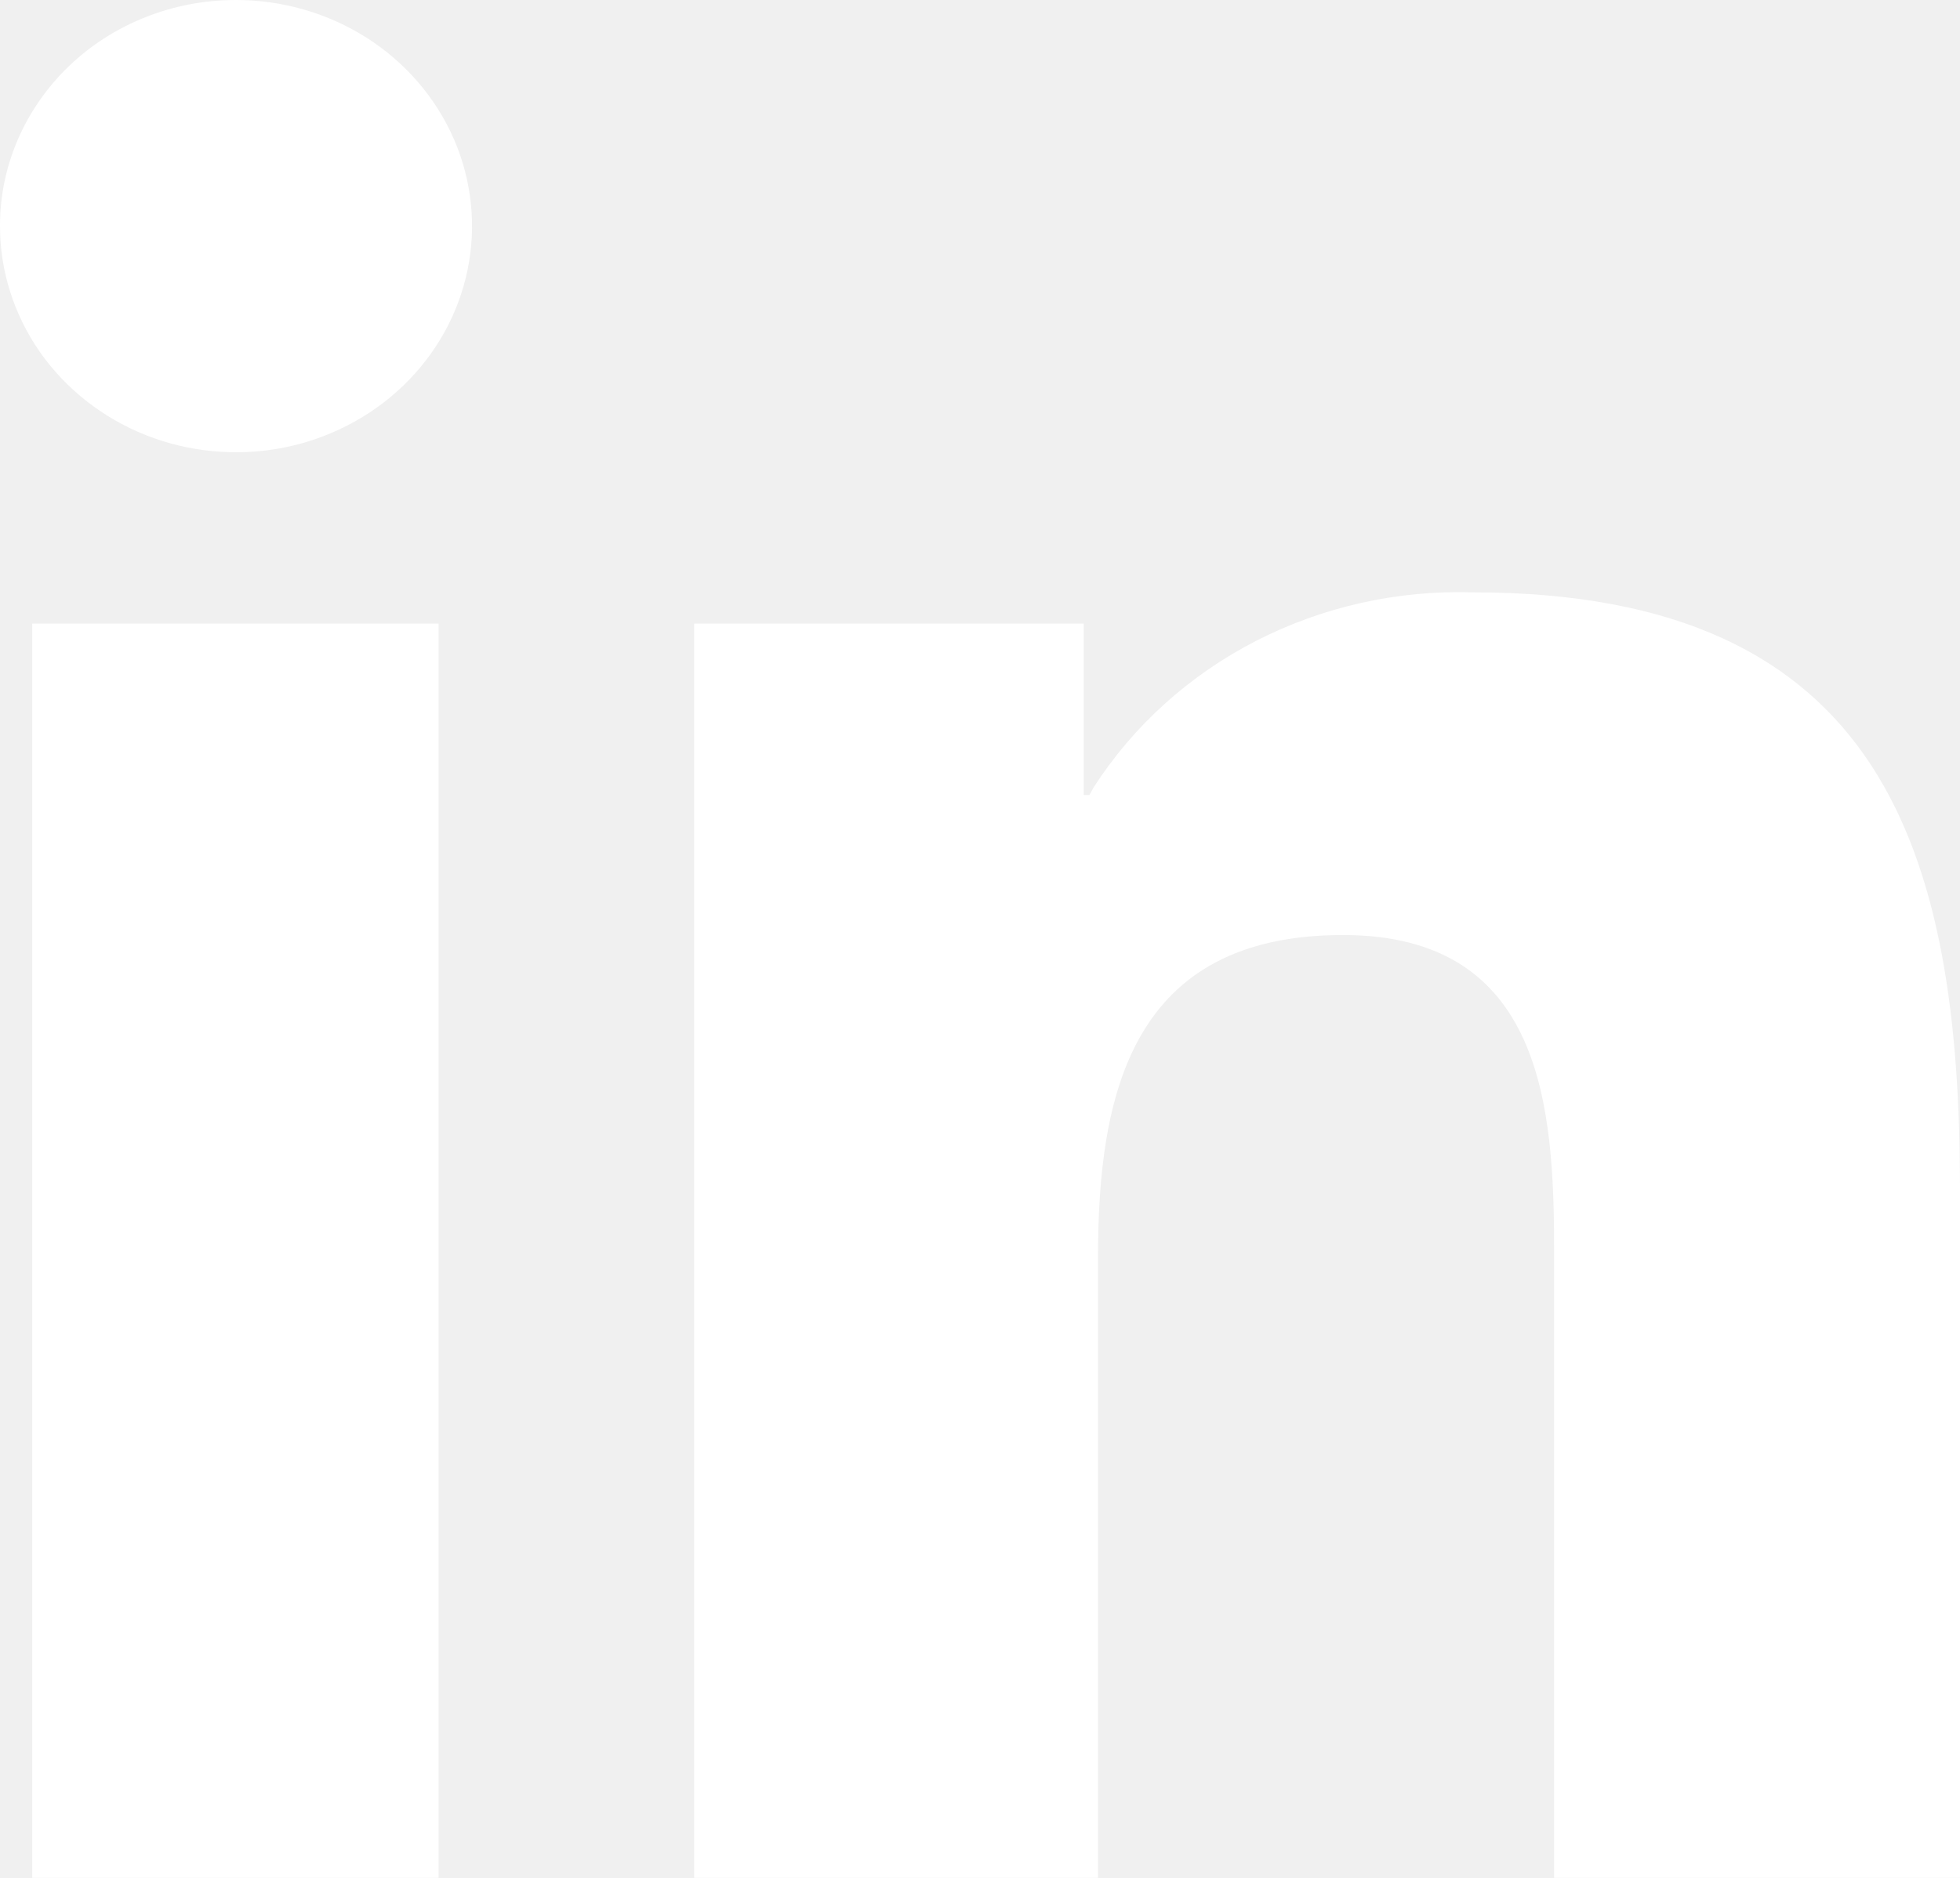
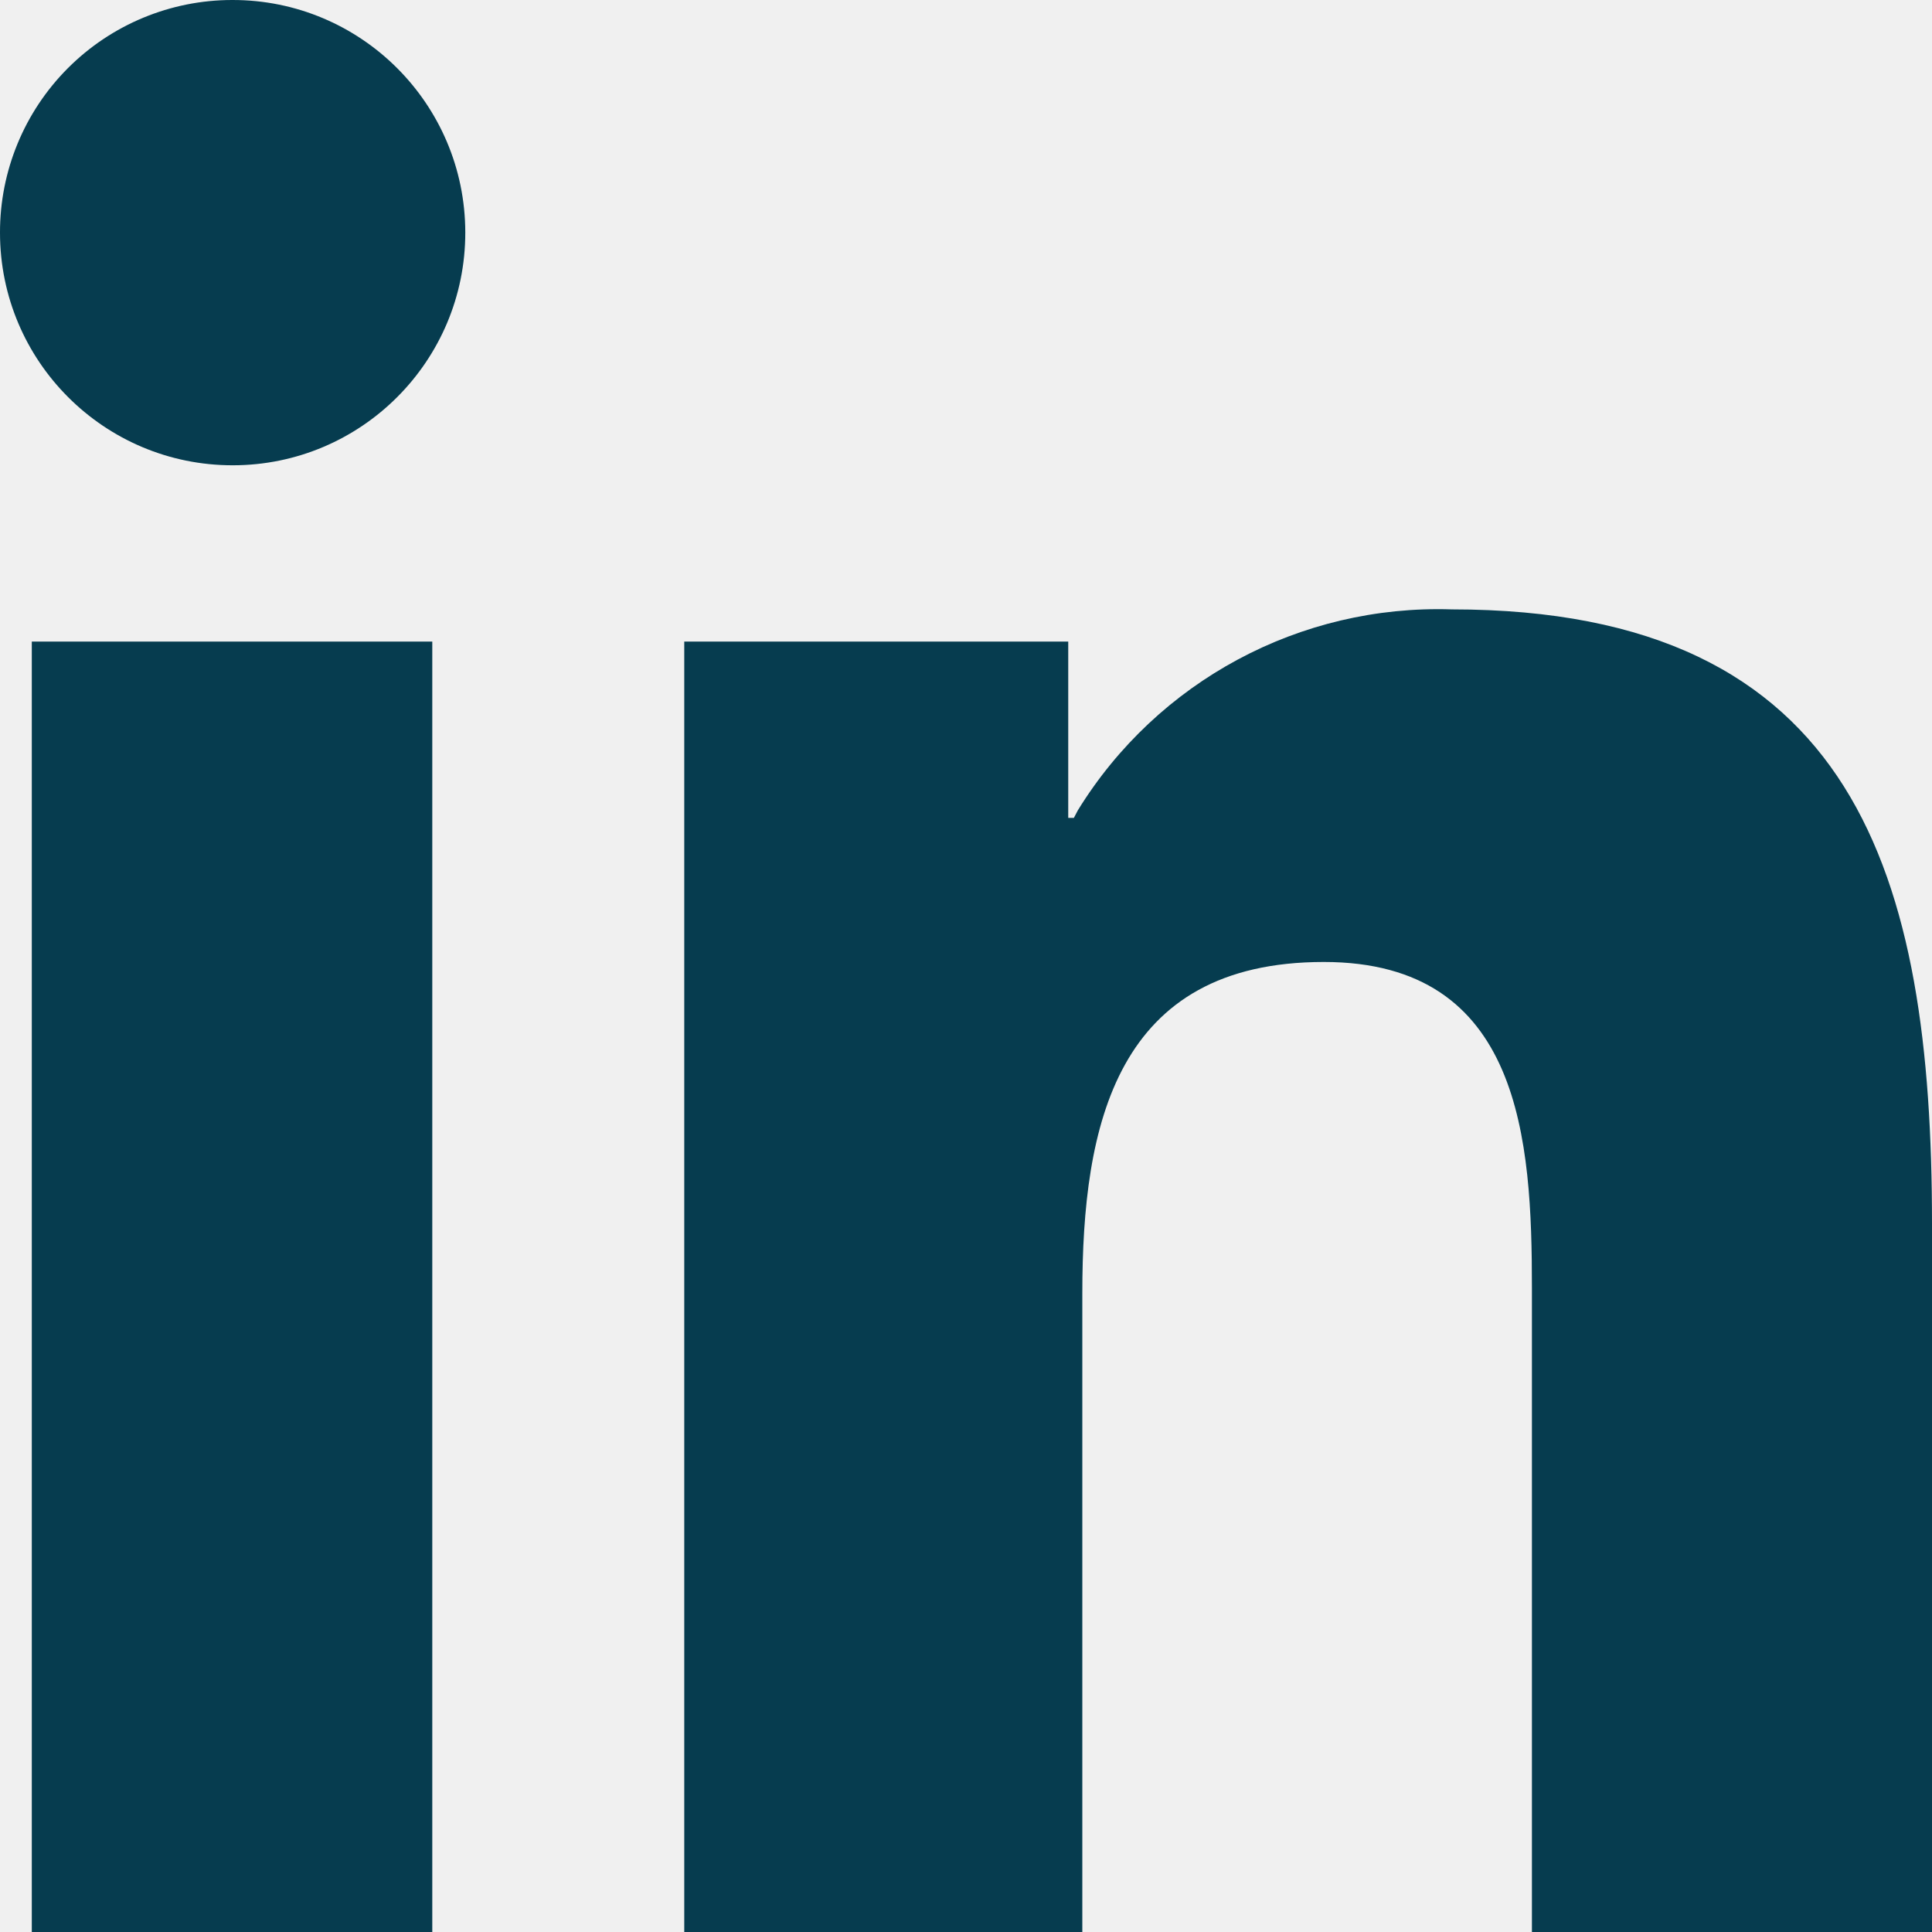
- <svg xmlns="http://www.w3.org/2000/svg" viewBox="0 0 24 23" fill="none">
-   <path fill-rule="evenodd" clip-rule="evenodd" d="M5.37 7.638V23H0.395V7.638H5.37ZM18.035 7.255C23.07 7.255 24 10.436 24 14.572V23H19.03V15.333C19.03 13.584 18.905 11.452 16.445 11.452C13.86 11.452 13.445 13.393 13.445 15.396V23H8.5V7.638H13.27V9.737H13.34L13.39 9.646C13.876 8.89 14.561 8.271 15.377 7.851C16.193 7.432 17.11 7.226 18.035 7.255ZM2.885 4.14693e-06C3.457 -0.001 4.016 0.161 4.492 0.464C4.968 0.768 5.339 1.2 5.559 1.706C5.778 2.212 5.836 2.769 5.725 3.307C5.614 3.845 5.339 4.338 4.935 4.726C4.531 5.114 4.016 5.378 3.456 5.486C2.895 5.593 2.314 5.538 1.785 5.329C1.257 5.119 0.805 4.764 0.487 4.309C0.17 3.853 5.18892e-06 3.318 4.33315e-06 2.77C-0.001 2.406 0.073 2.046 0.218 1.71C0.363 1.374 0.575 1.069 0.843 0.811C1.111 0.554 1.429 0.35 1.78 0.211C2.13 0.072 2.506 3.60105e-06 2.885 4.14693e-06Z" fill="white" />
+ <svg xmlns="http://www.w3.org/2000/svg" viewBox="0 0 48 48">
+   <path d="M10.74,15.94V48H.79V15.94Zm25.33-.8C46.14,15.14,48,21.78,48,30.41V48H38.06V32c0-3.65-.25-8.1-5.17-8.1-5.17,0-6,4.05-6,8.23h0V48H17V15.94h9.54v4.38h.14l.1-.19A10.51,10.51,0,0,1,36.07,15.14ZM5.77,0A5.78,5.78,0,1,1,0,5.78,5.77,5.77,0,0,1,5.77,0Z" style="fill:#063c4f;fill-rule:evenodd" />
</svg>
